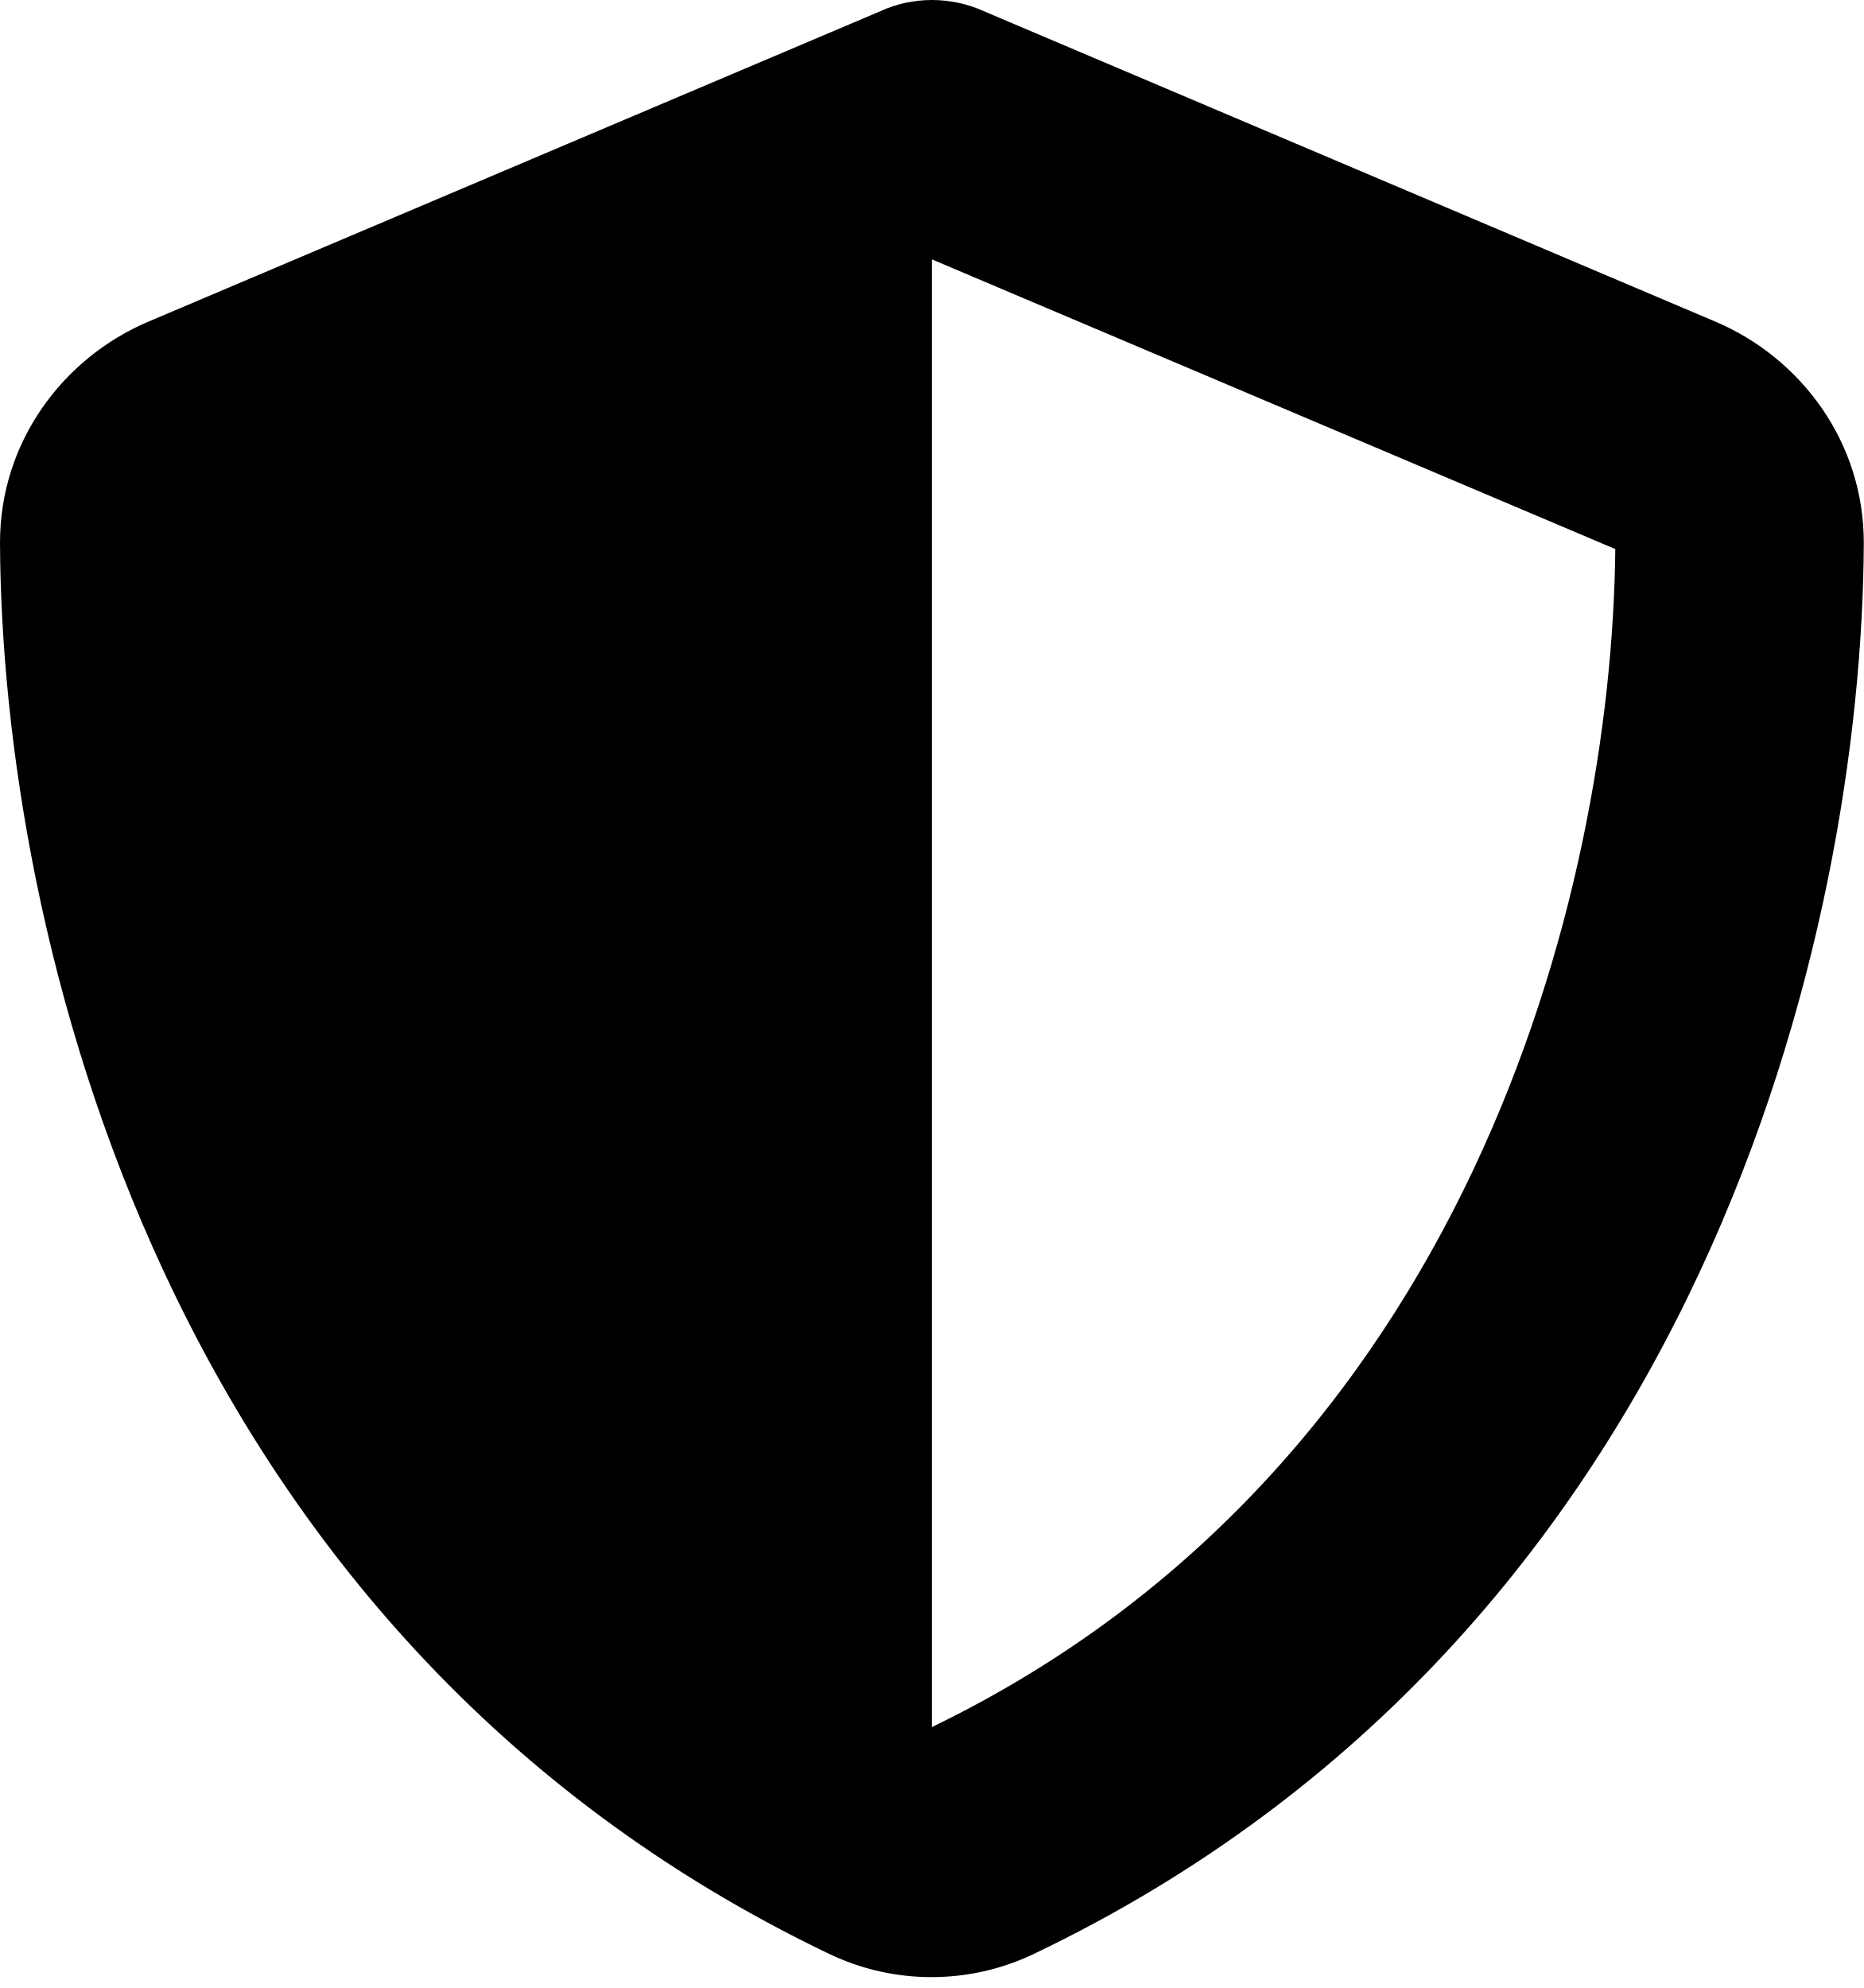
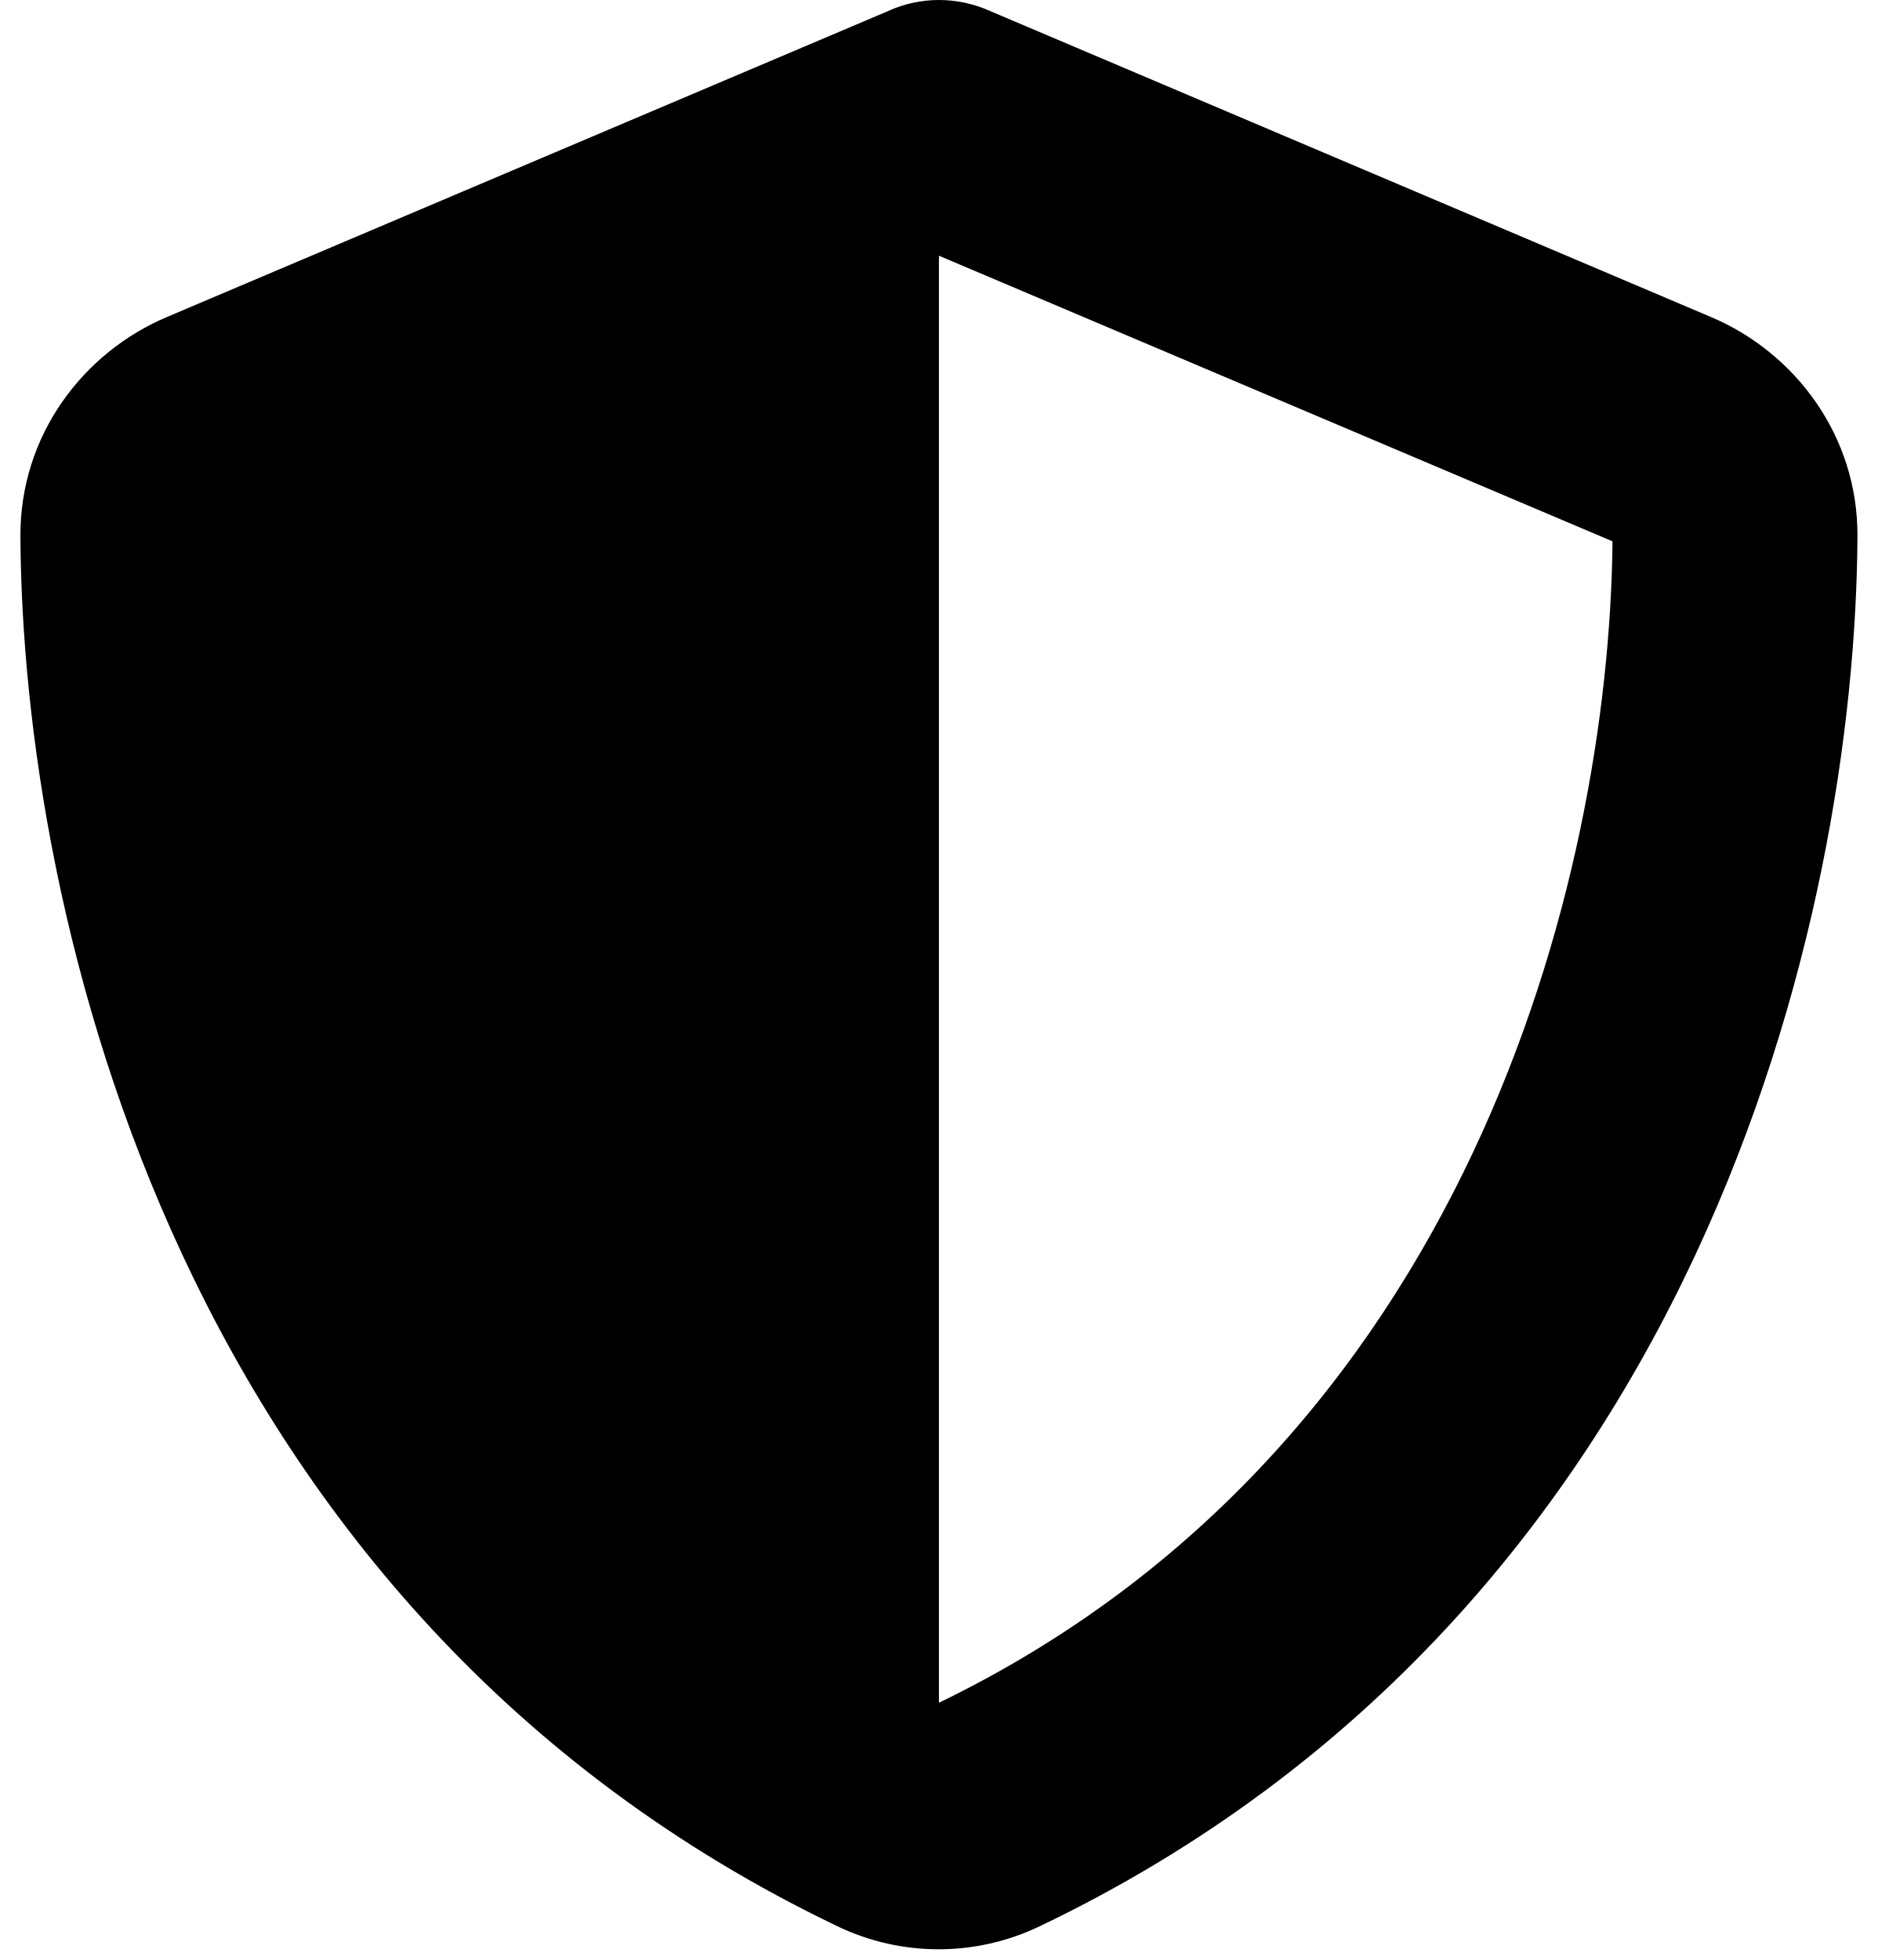
- <svg xmlns="http://www.w3.org/2000/svg" width="30" height="32" viewBox="0 0 30 32" fill="none">
+ <svg xmlns="http://www.w3.org/2000/svg" width="23" height="24" viewBox="0 0 30 32" fill="none">
  <path d="M15 0C15.287 0 15.575 0.062 15.838 0.181L27.606 5.175C28.981 5.756 30.006 7.112 30 8.75C29.969 14.95 27.419 26.294 16.644 31.45C15.6 31.95 14.387 31.95 13.344 31.45C2.581 26.294 0.031 14.95 -2.0895e-06 8.75C-0.006 7.112 1.019 5.756 2.394 5.175L14.169 0.181C14.425 0.062 14.713 0 15 0ZM15 4.175V27.8C23.625 23.625 25.944 14.381 26 8.838L15 4.175Z" fill="black" />
</svg>
